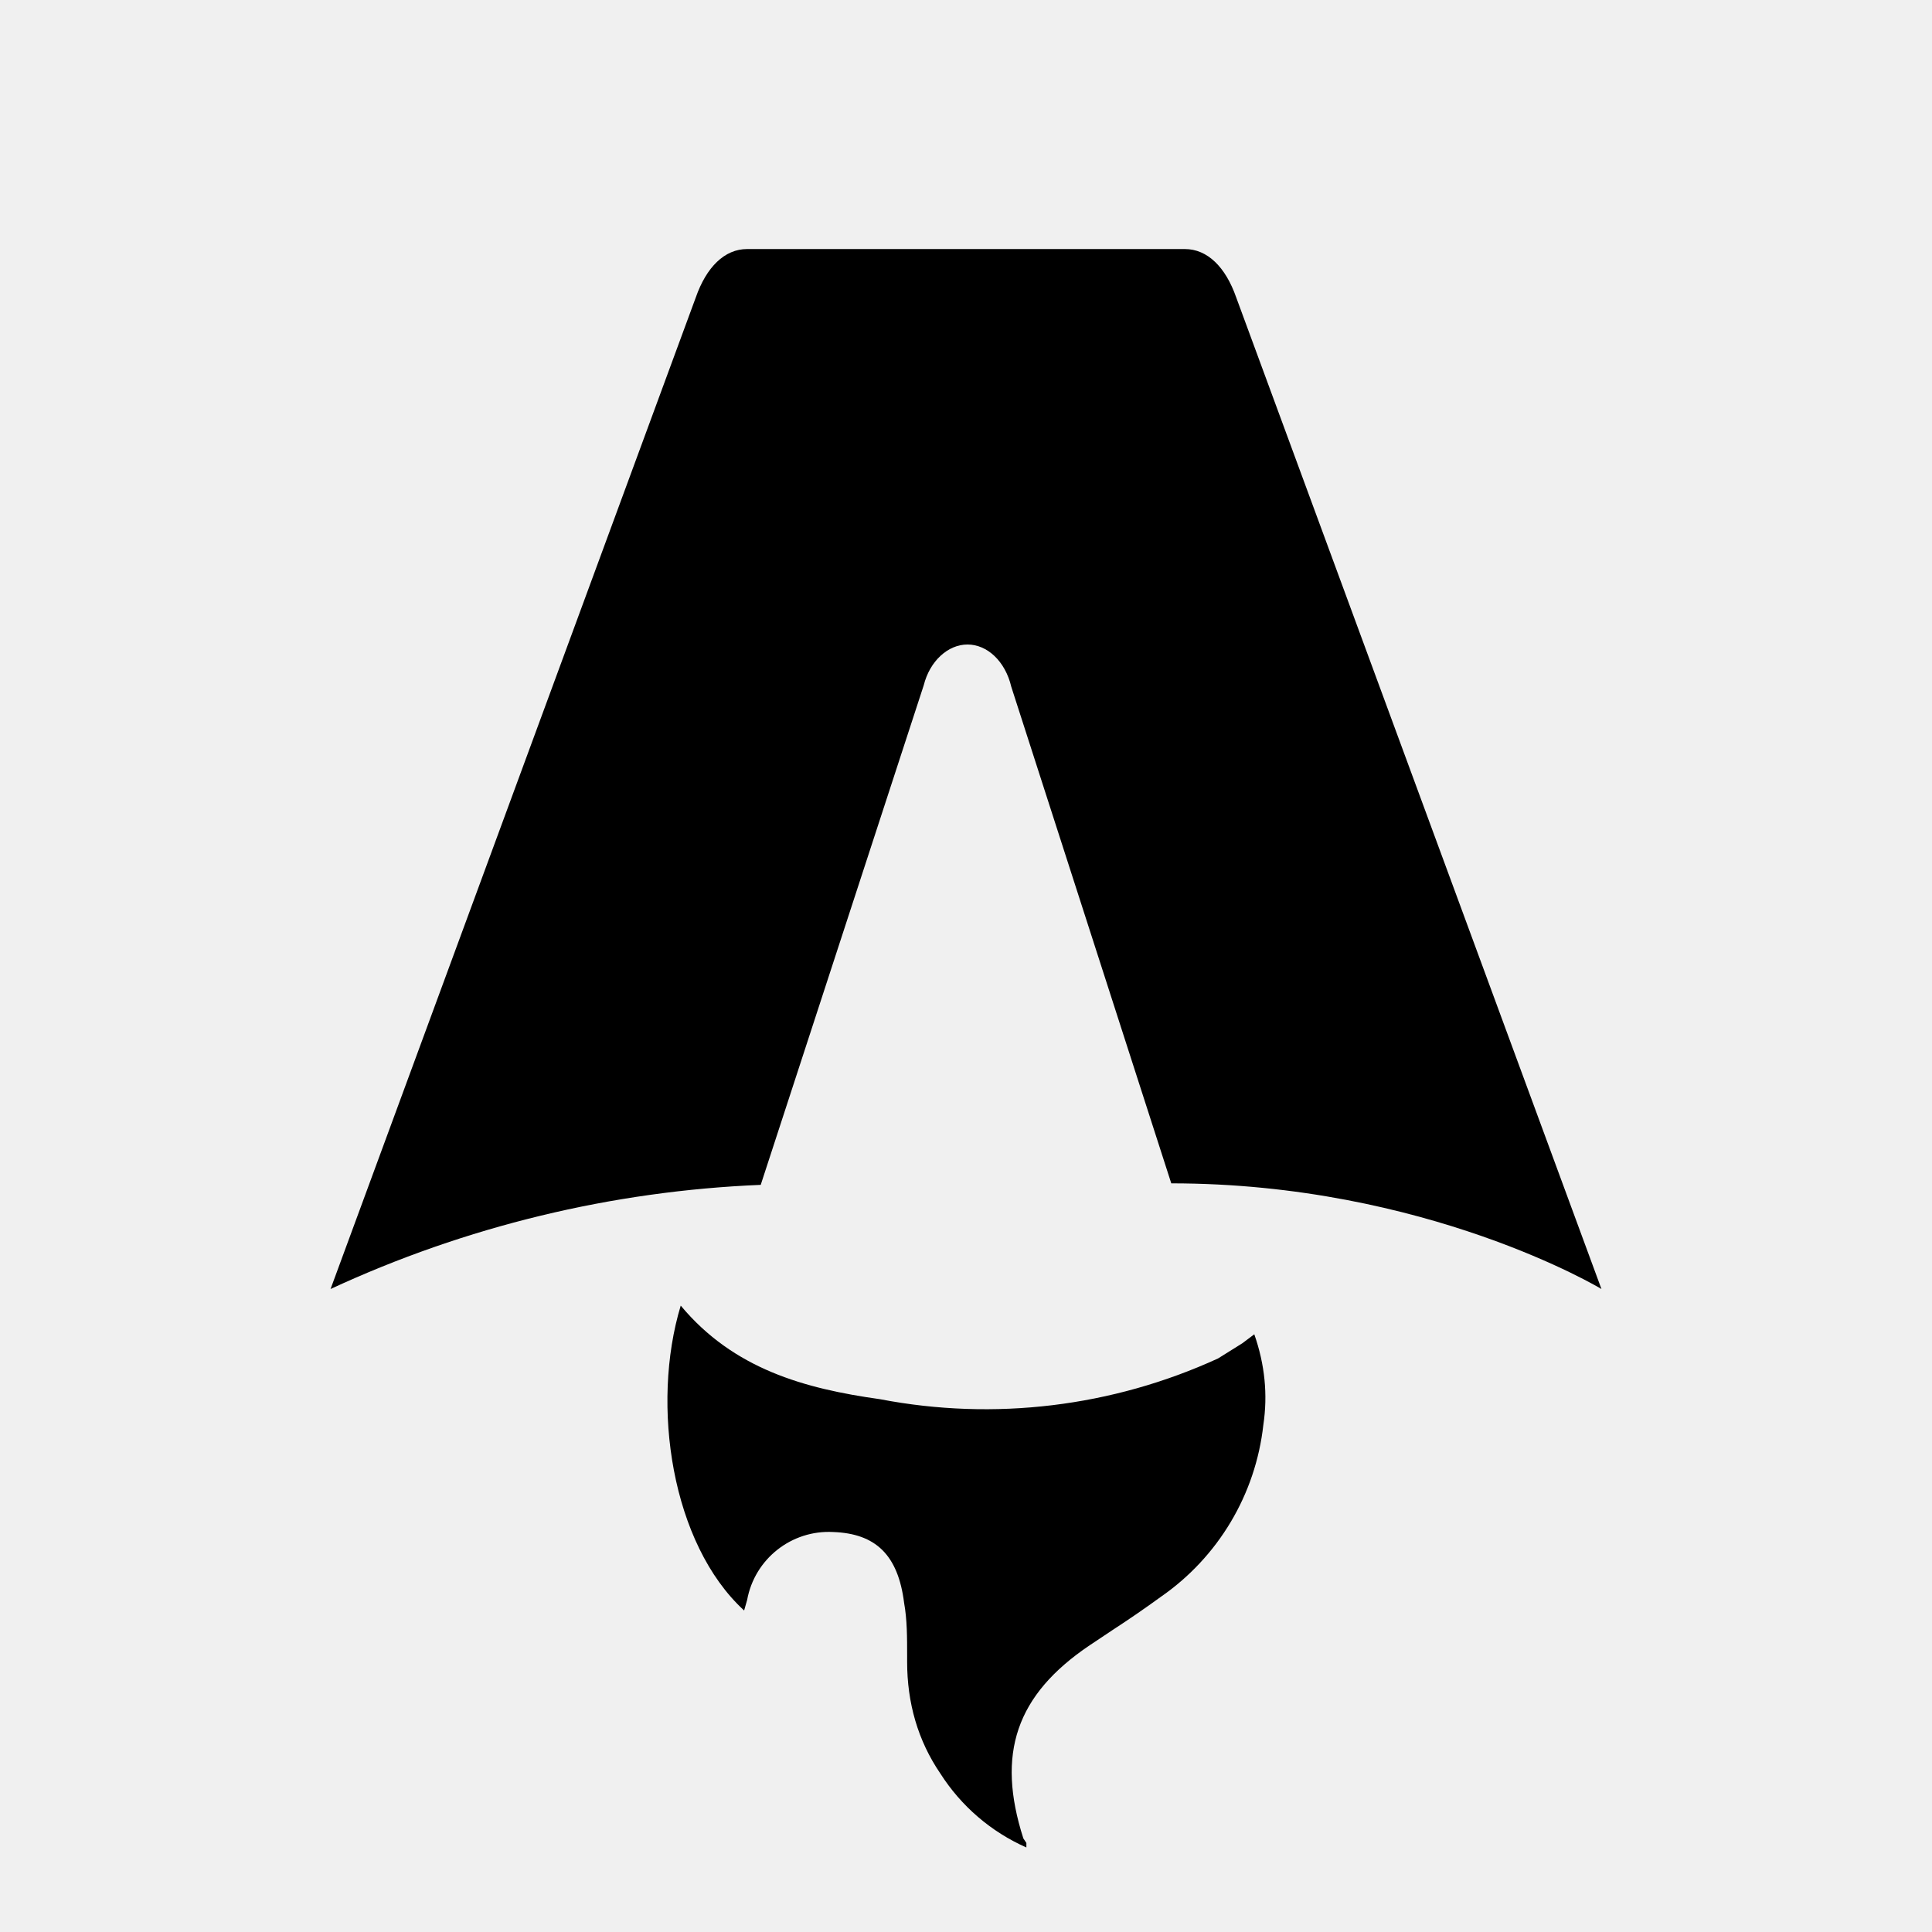
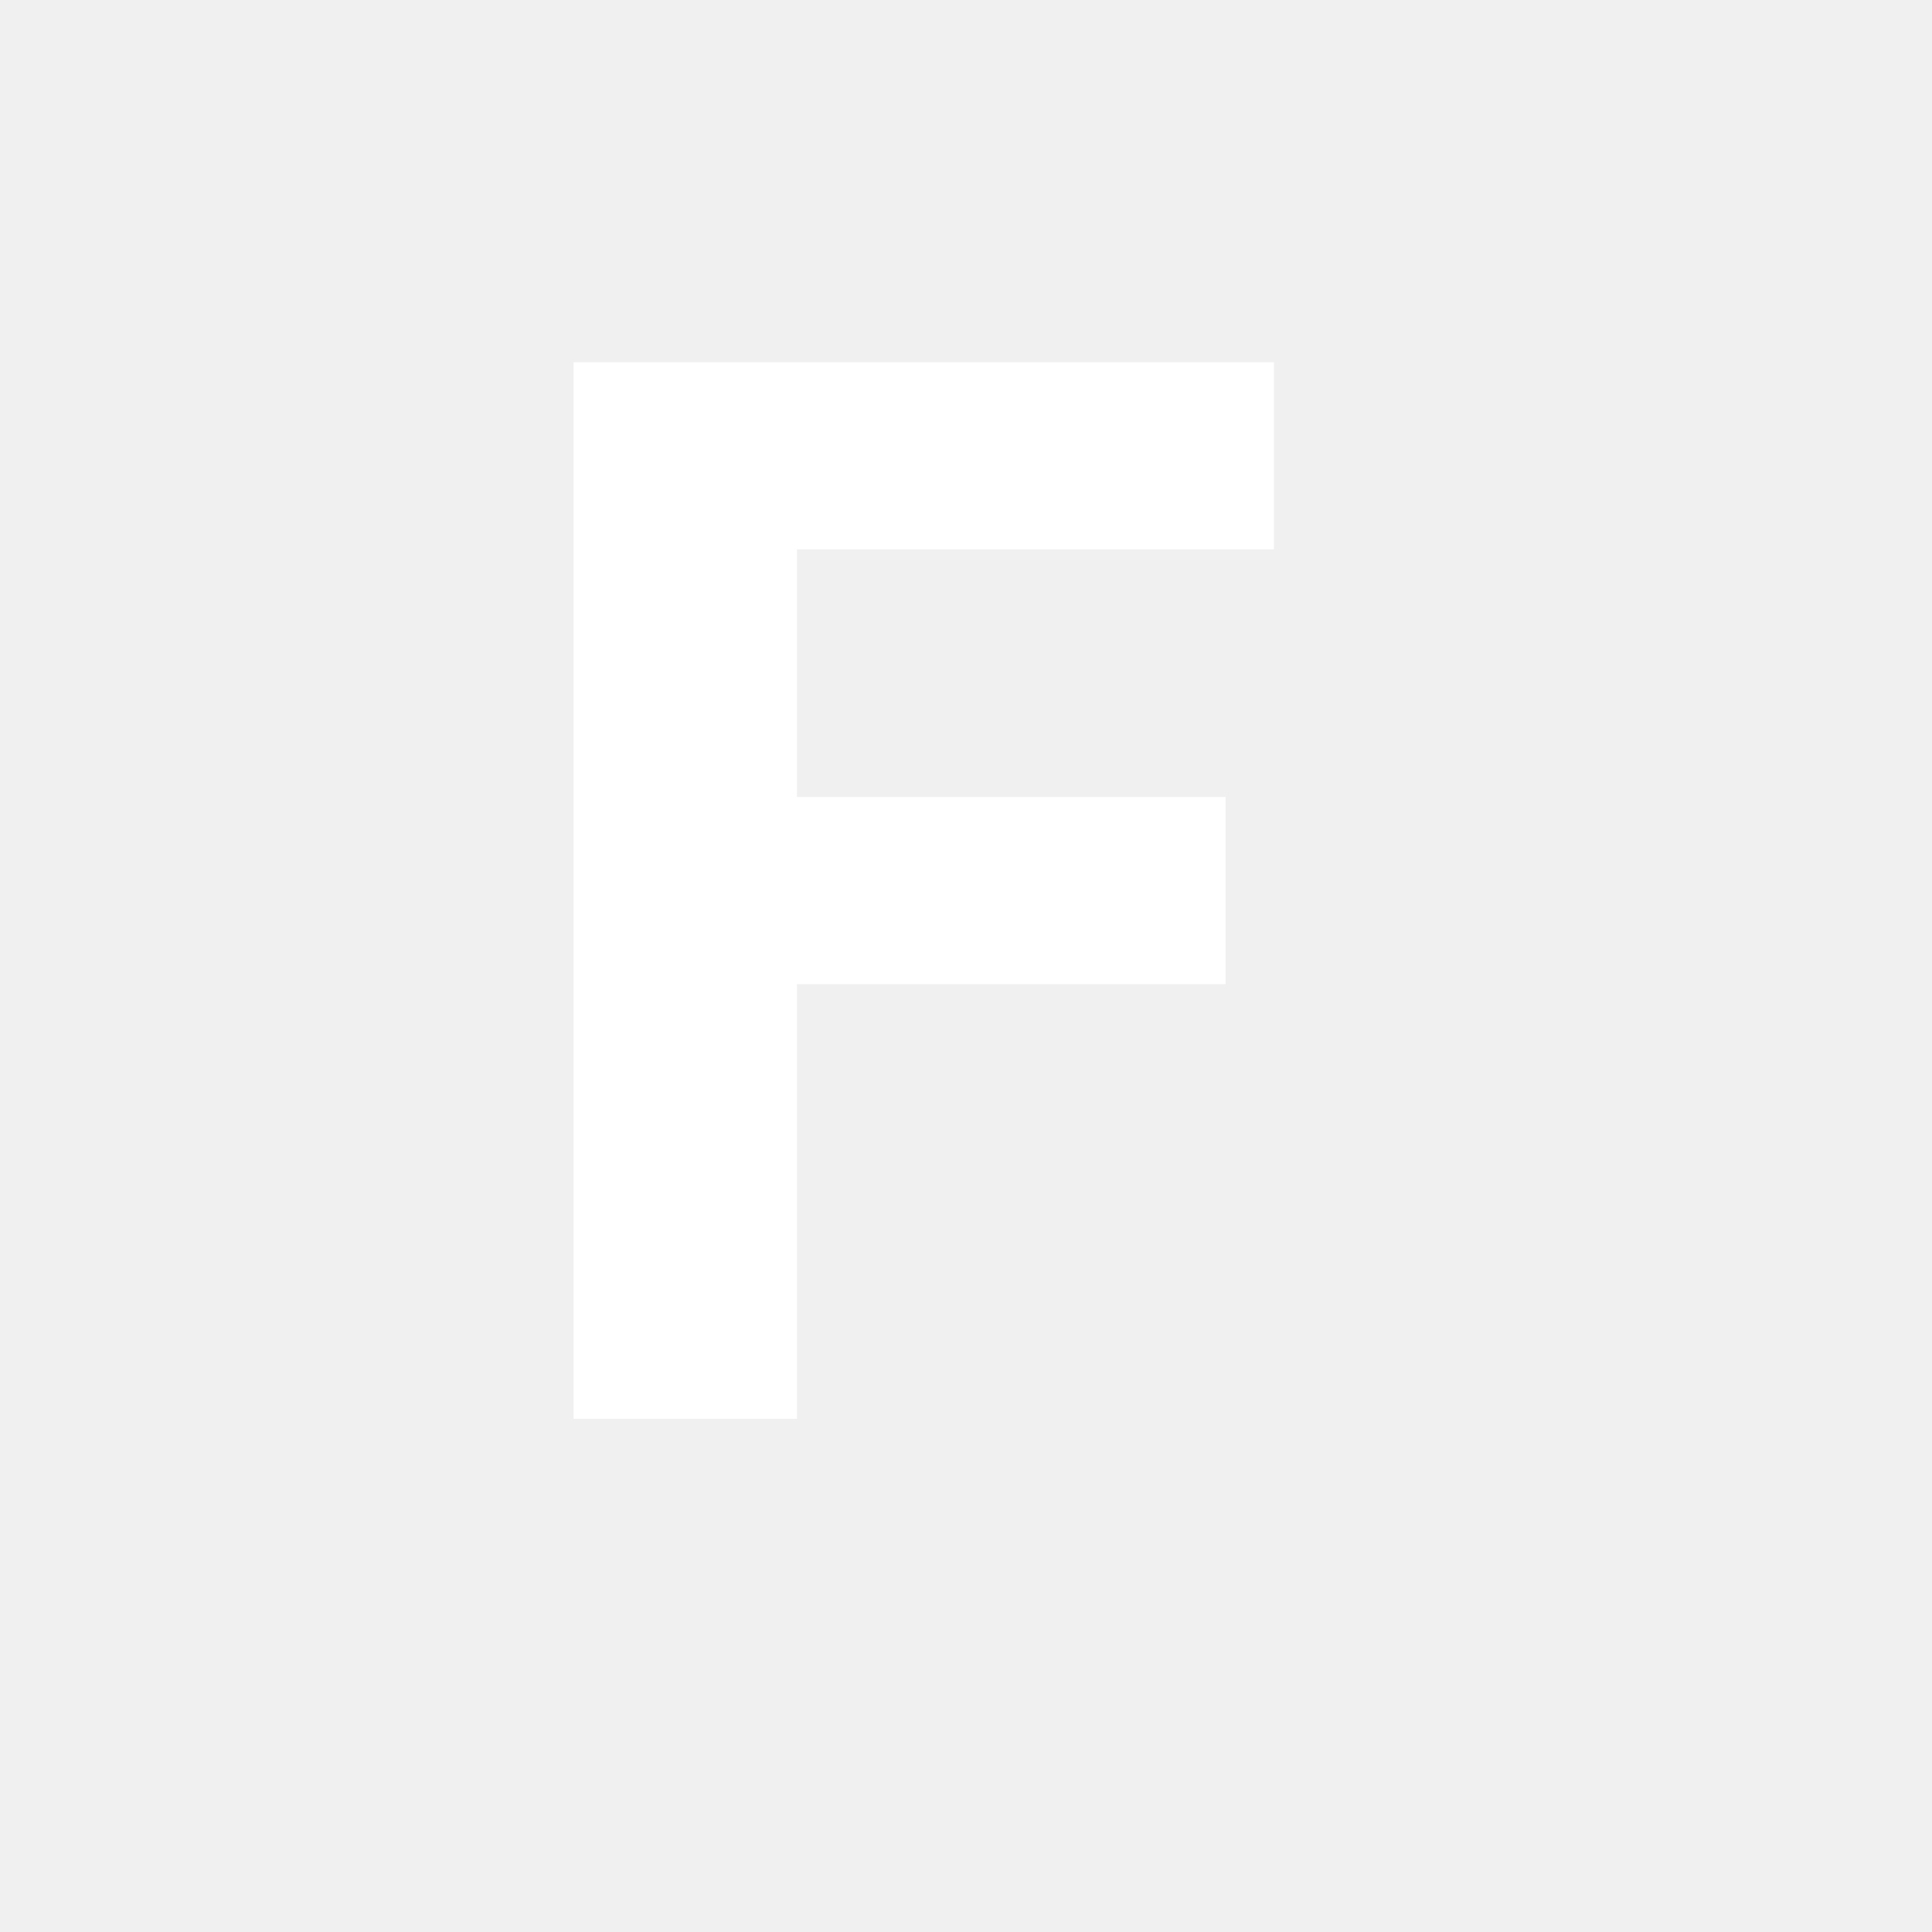
- <svg xmlns="http://www.w3.org/2000/svg" fill="none" viewBox="0 0 128 128">
-   <path d="M50.4 78.5a75.1 75.1 0 0 0-28.5 6.9l24.2-65.7c.7-2 1.9-3.2 3.4-3.2h29c1.5 0 2.7 1.2 3.4 3.2l24.2 65.7s-11.6-7-28.5-7L67 45.5c-.4-1.7-1.6-2.8-2.9-2.8-1.3 0-2.5 1.1-2.9 2.7L50.4 78.5Zm-1.1 28.2Zm-4.2-20.2c-2 6.6-.6 15.8 4.2 20.2a17.5 17.5 0 0 1 .2-.7 5.5 5.5 0 0 1 5.7-4.5c2.8.1 4.3 1.5 4.7 4.7.2 1.1.2 2.3.2 3.5v.4c0 2.7.7 5.2 2.2 7.4a13 13 0 0 0 5.7 4.9v-.3l-.2-.3c-1.8-5.6-.5-9.5 4.4-12.8l1.5-1a73 73 0 0 0 3.2-2.2 16 16 0 0 0 6.8-11.4c.3-2 .1-4-.6-6l-.8.6-1.6 1a37 37 0 0 1-22.4 2.7c-5-.7-9.7-2-13.2-6.2Z" />
-   <style>
-         path { fill: #000; }
-         @media (prefers-color-scheme: dark) {
-             path { fill: #FFF; }
-         }
-     </style>
+ <svg xmlns="http://www.w3.org/2000/svg" width="32" height="32" viewBox="0 0 32 32">
+   <mask id="satori_om-id">
+     <rect x="0" y="0" width="32" height="32" fill="#fff" />
+   </mask>
+   <path fill="#fff" d="M13.2 23.5L9.5 23.5L9.5 6.0L21.1 6.0L21.1 9.1L13.2 9.1L13.2 13.2L20.3 13.2L20.3 16.3L13.2 16.3L13.2 23.5Z " />
</svg>
